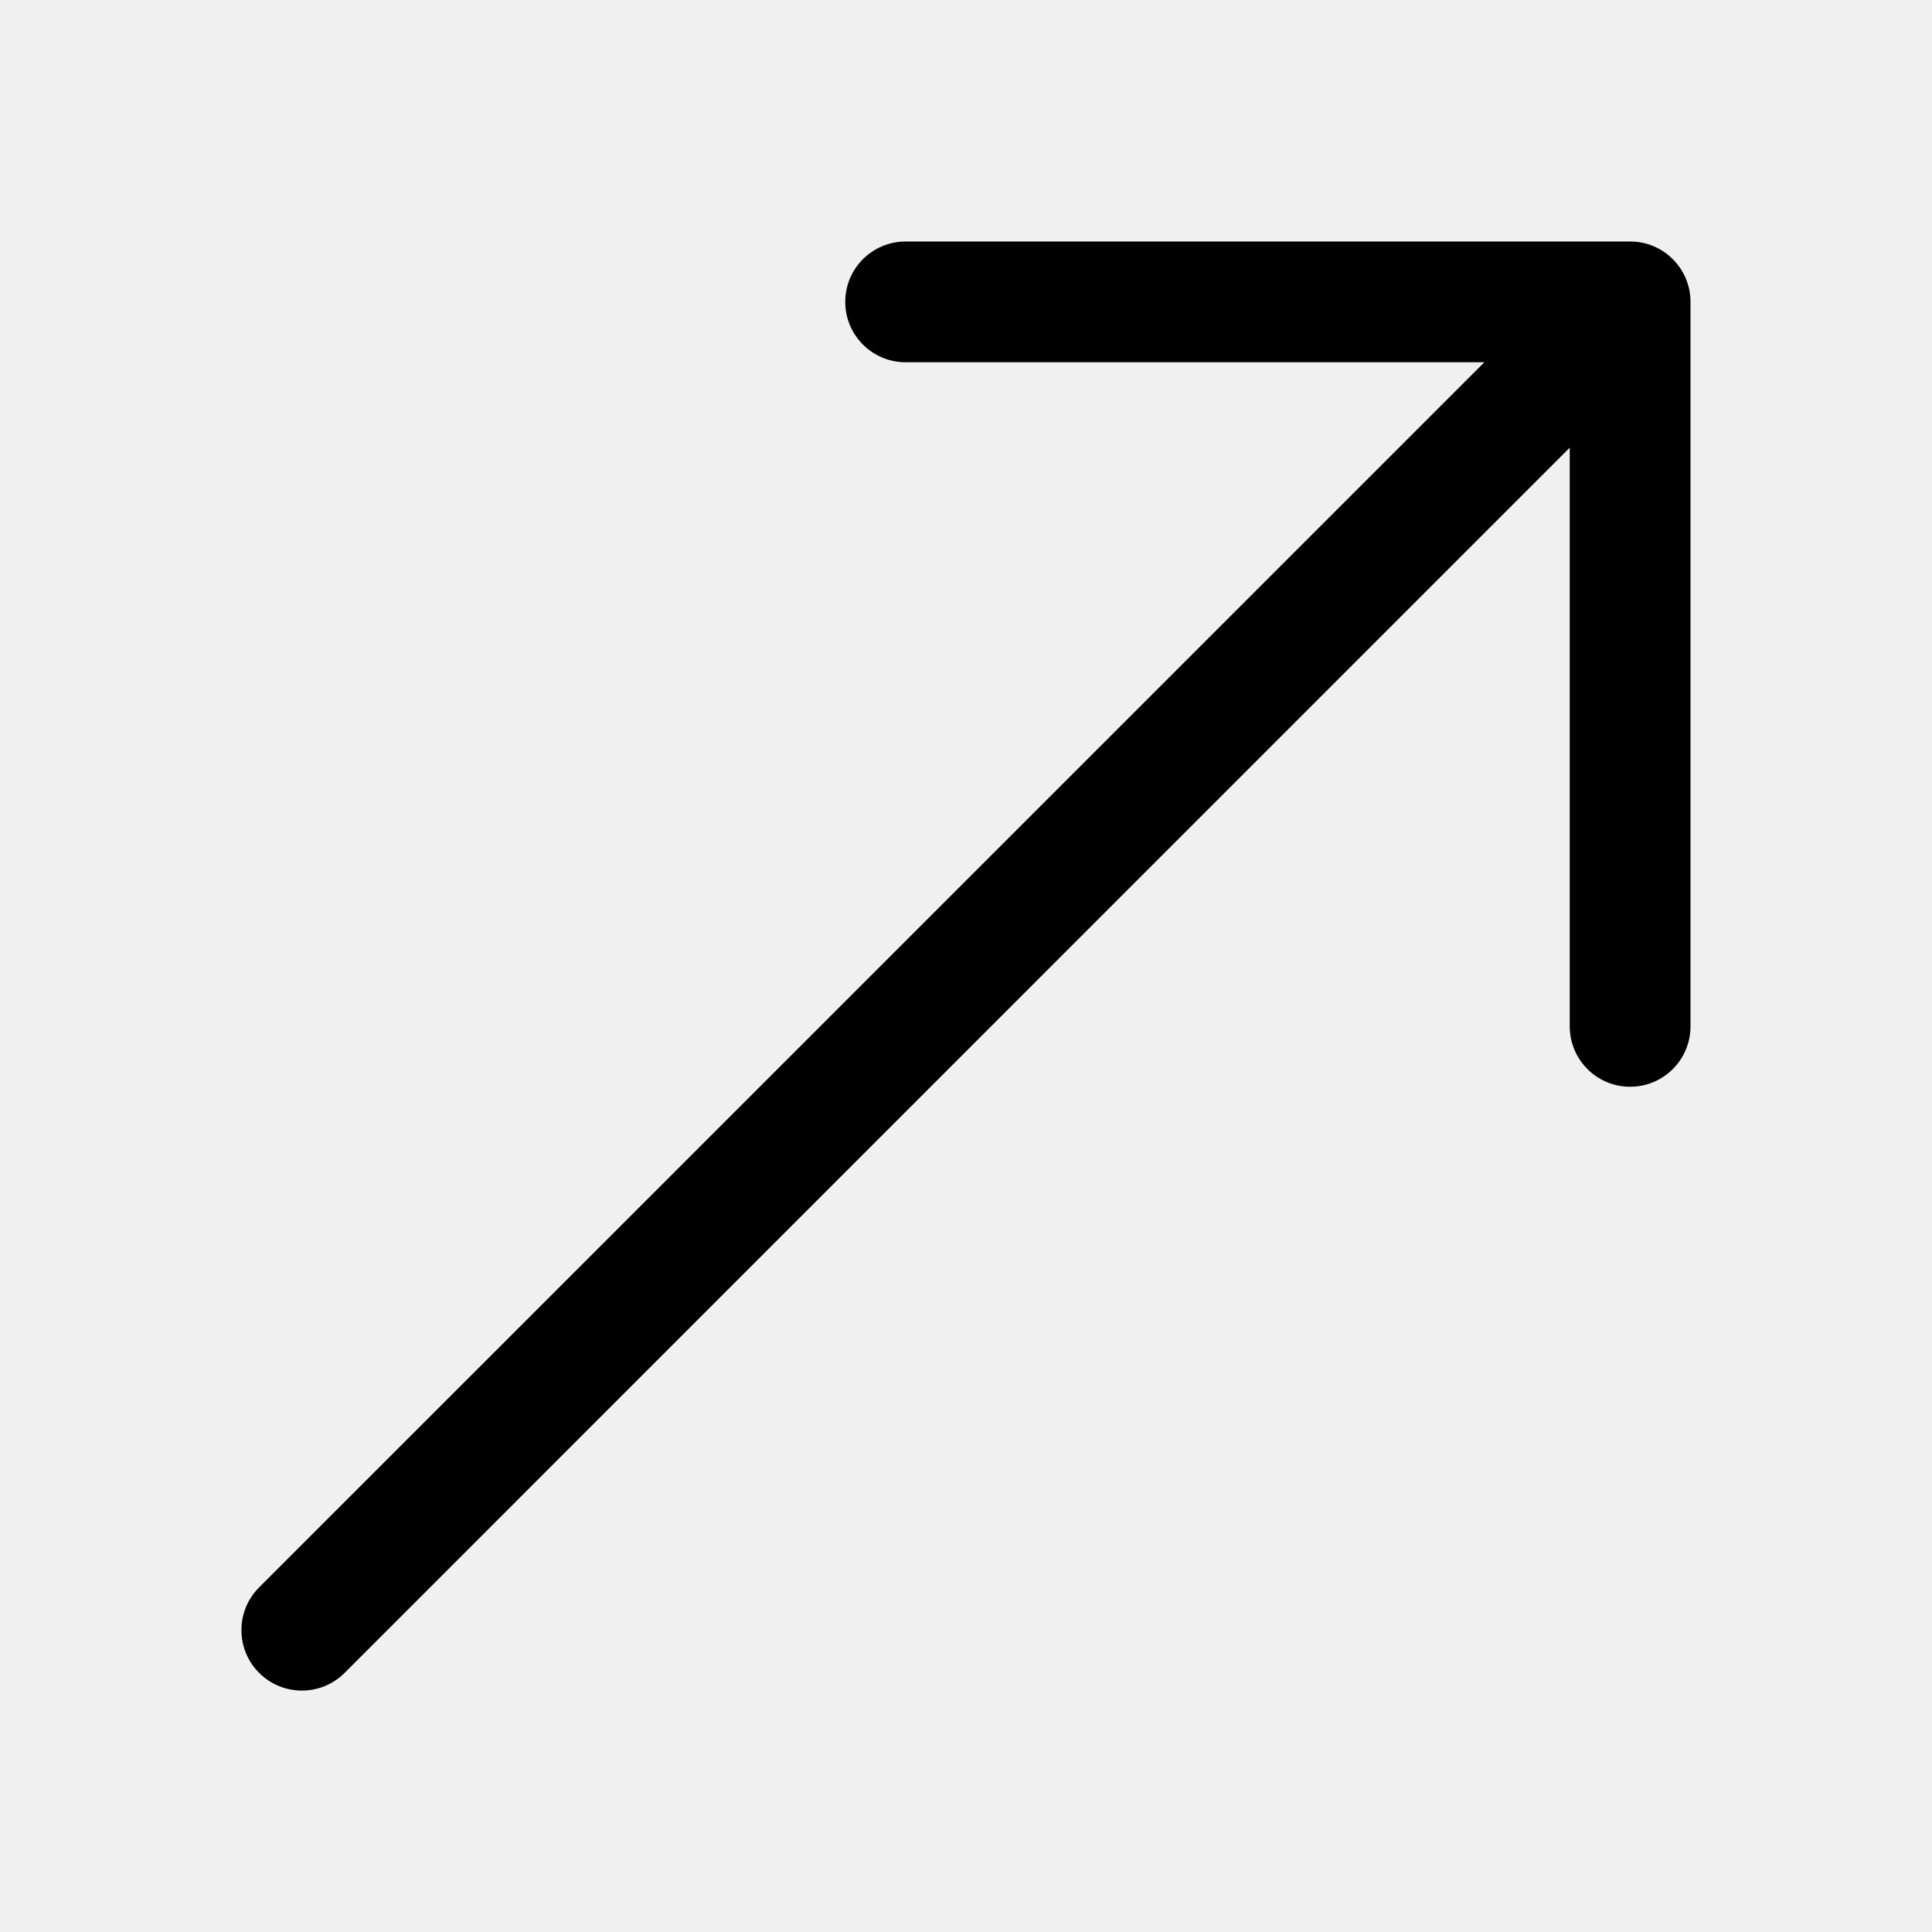
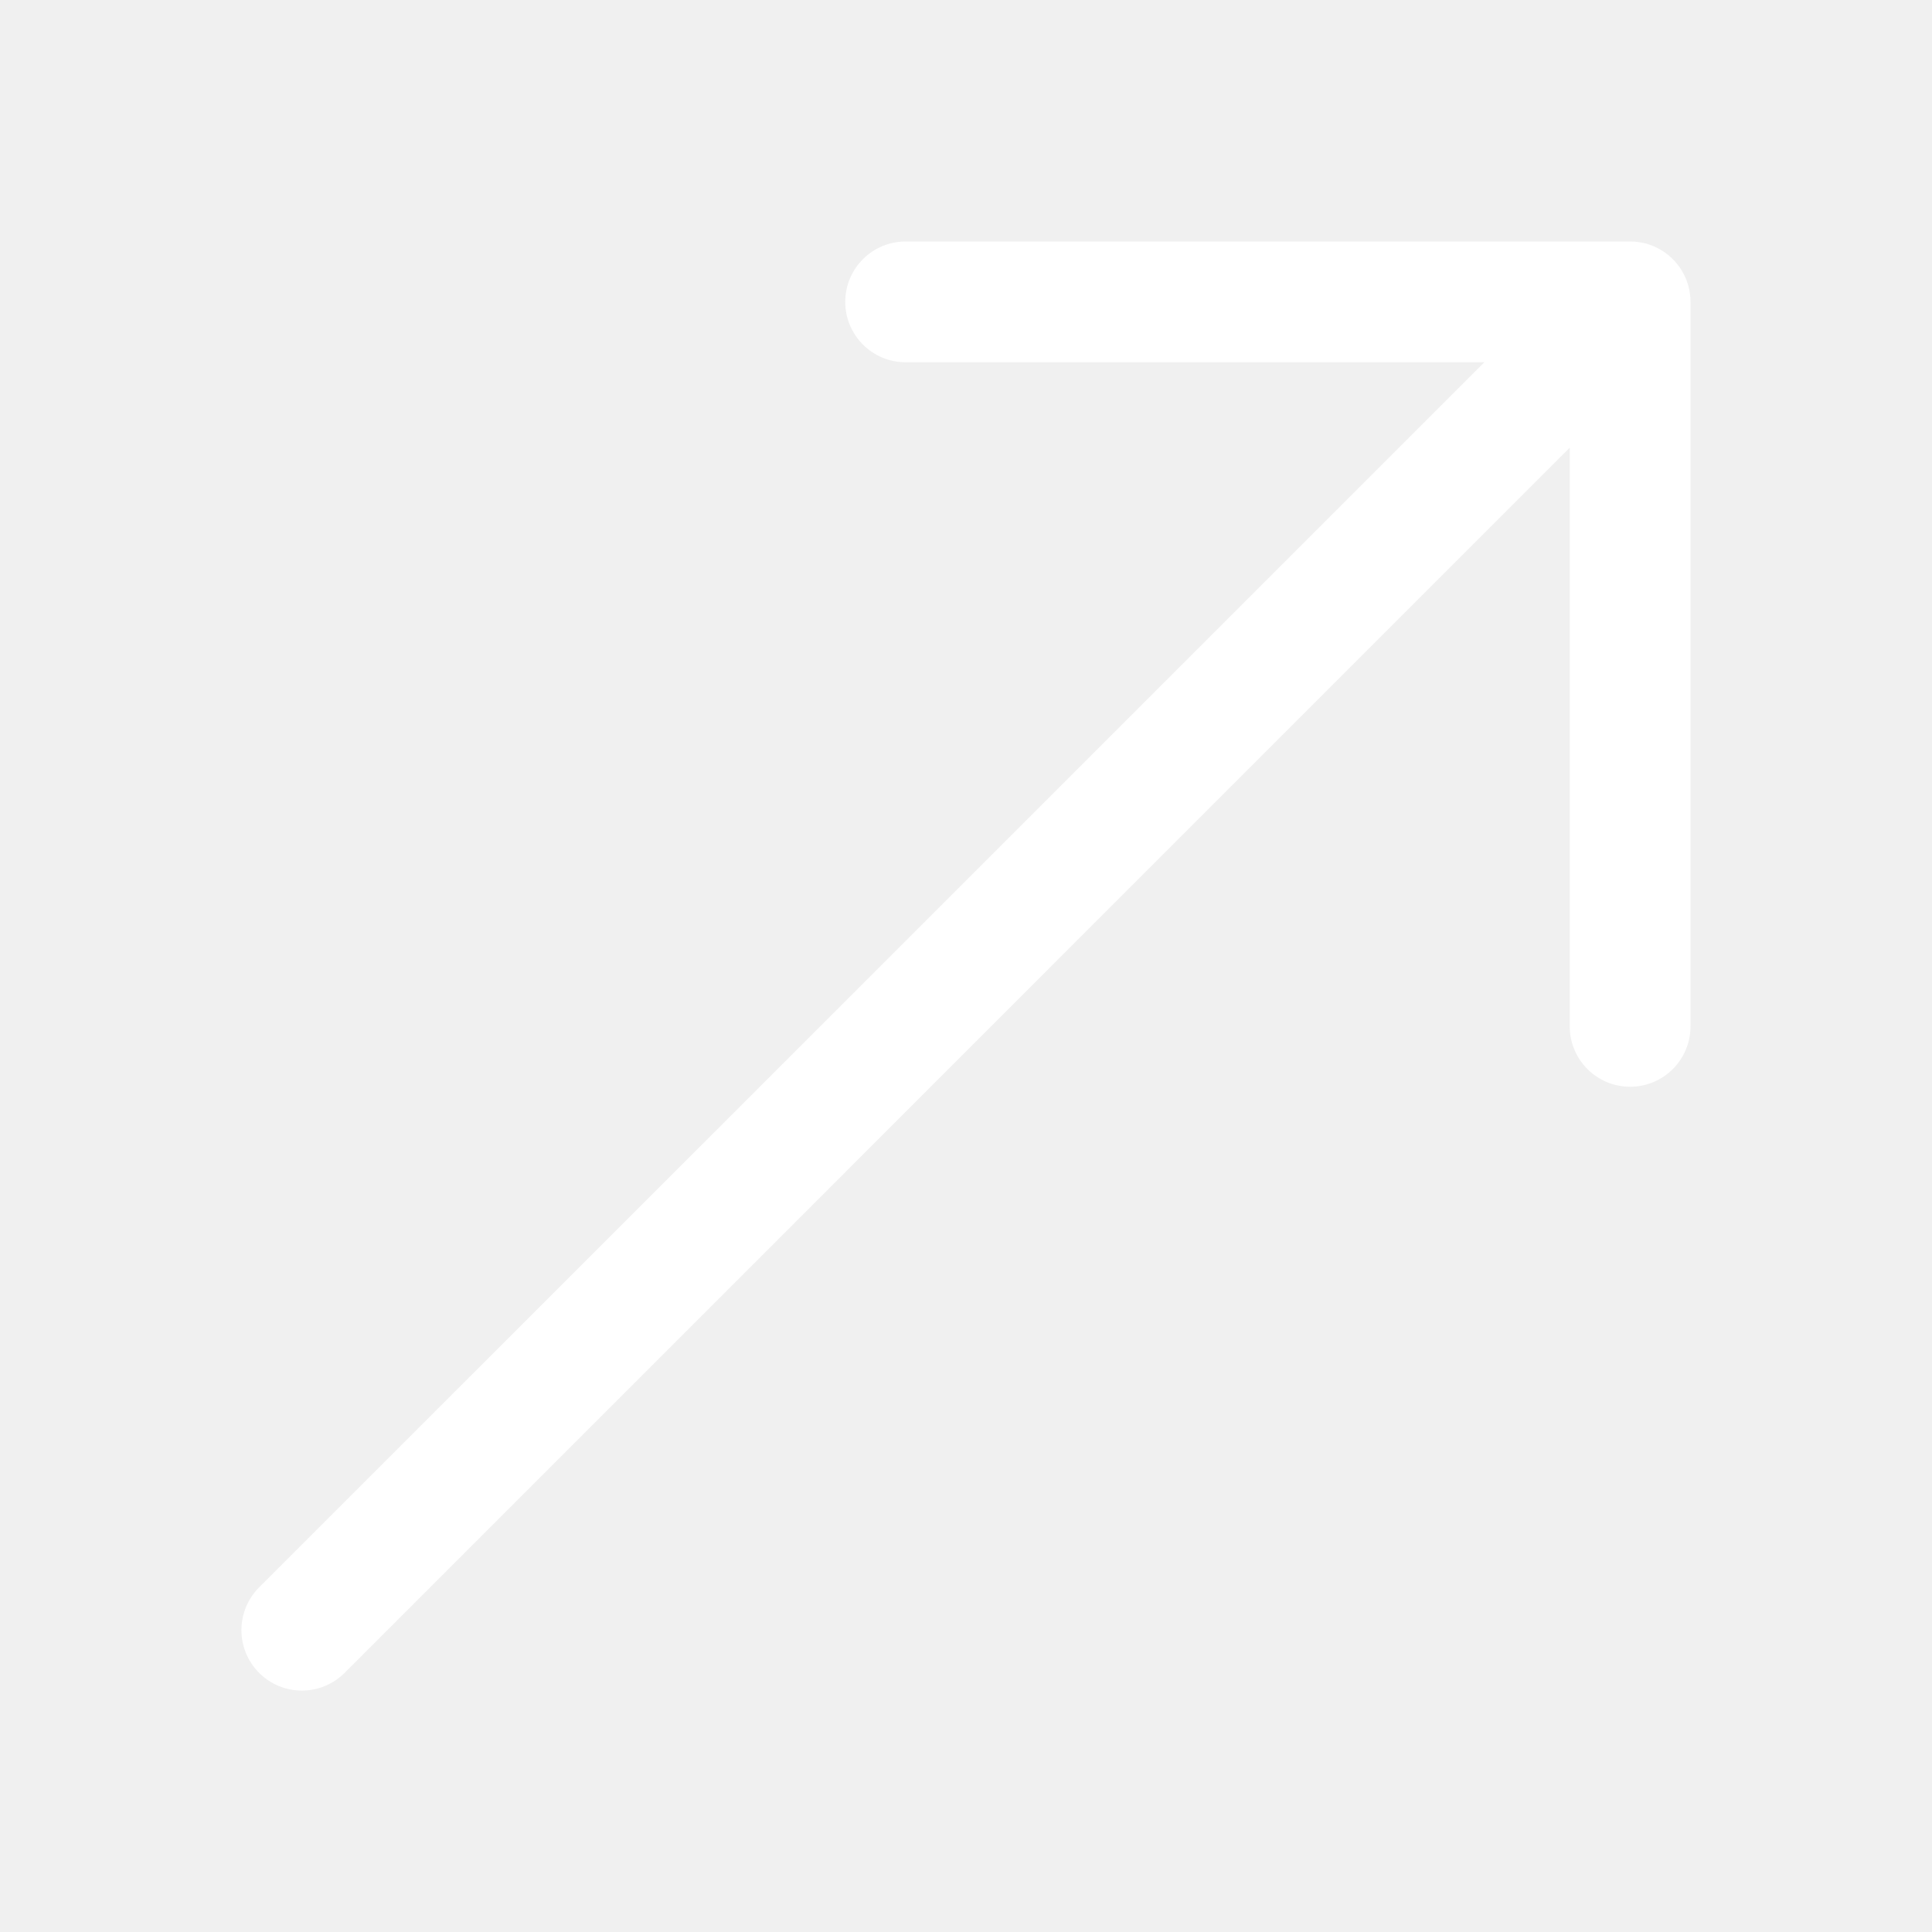
- <svg xmlns="http://www.w3.org/2000/svg" width="16" height="16" fill="currentColor" class="bi bi-arrow-up-right" viewBox="0 0 16 16">
+ <svg xmlns="http://www.w3.org/2000/svg" width="16" height="16" fill="#ffffff" class="bi bi-arrow-up-right" viewBox="0 0 16 16">
  <path fill-rule="evenodd" d="M14 2.5a.5.5 0 0 0-.5-.5h-6a.5.5 0 0 0 0 1h4.793L2.146 13.146a.5.5 0 0 0 .708.708L13 3.707V8.5a.5.5 0 0 0 1 0v-6z" />
</svg>
